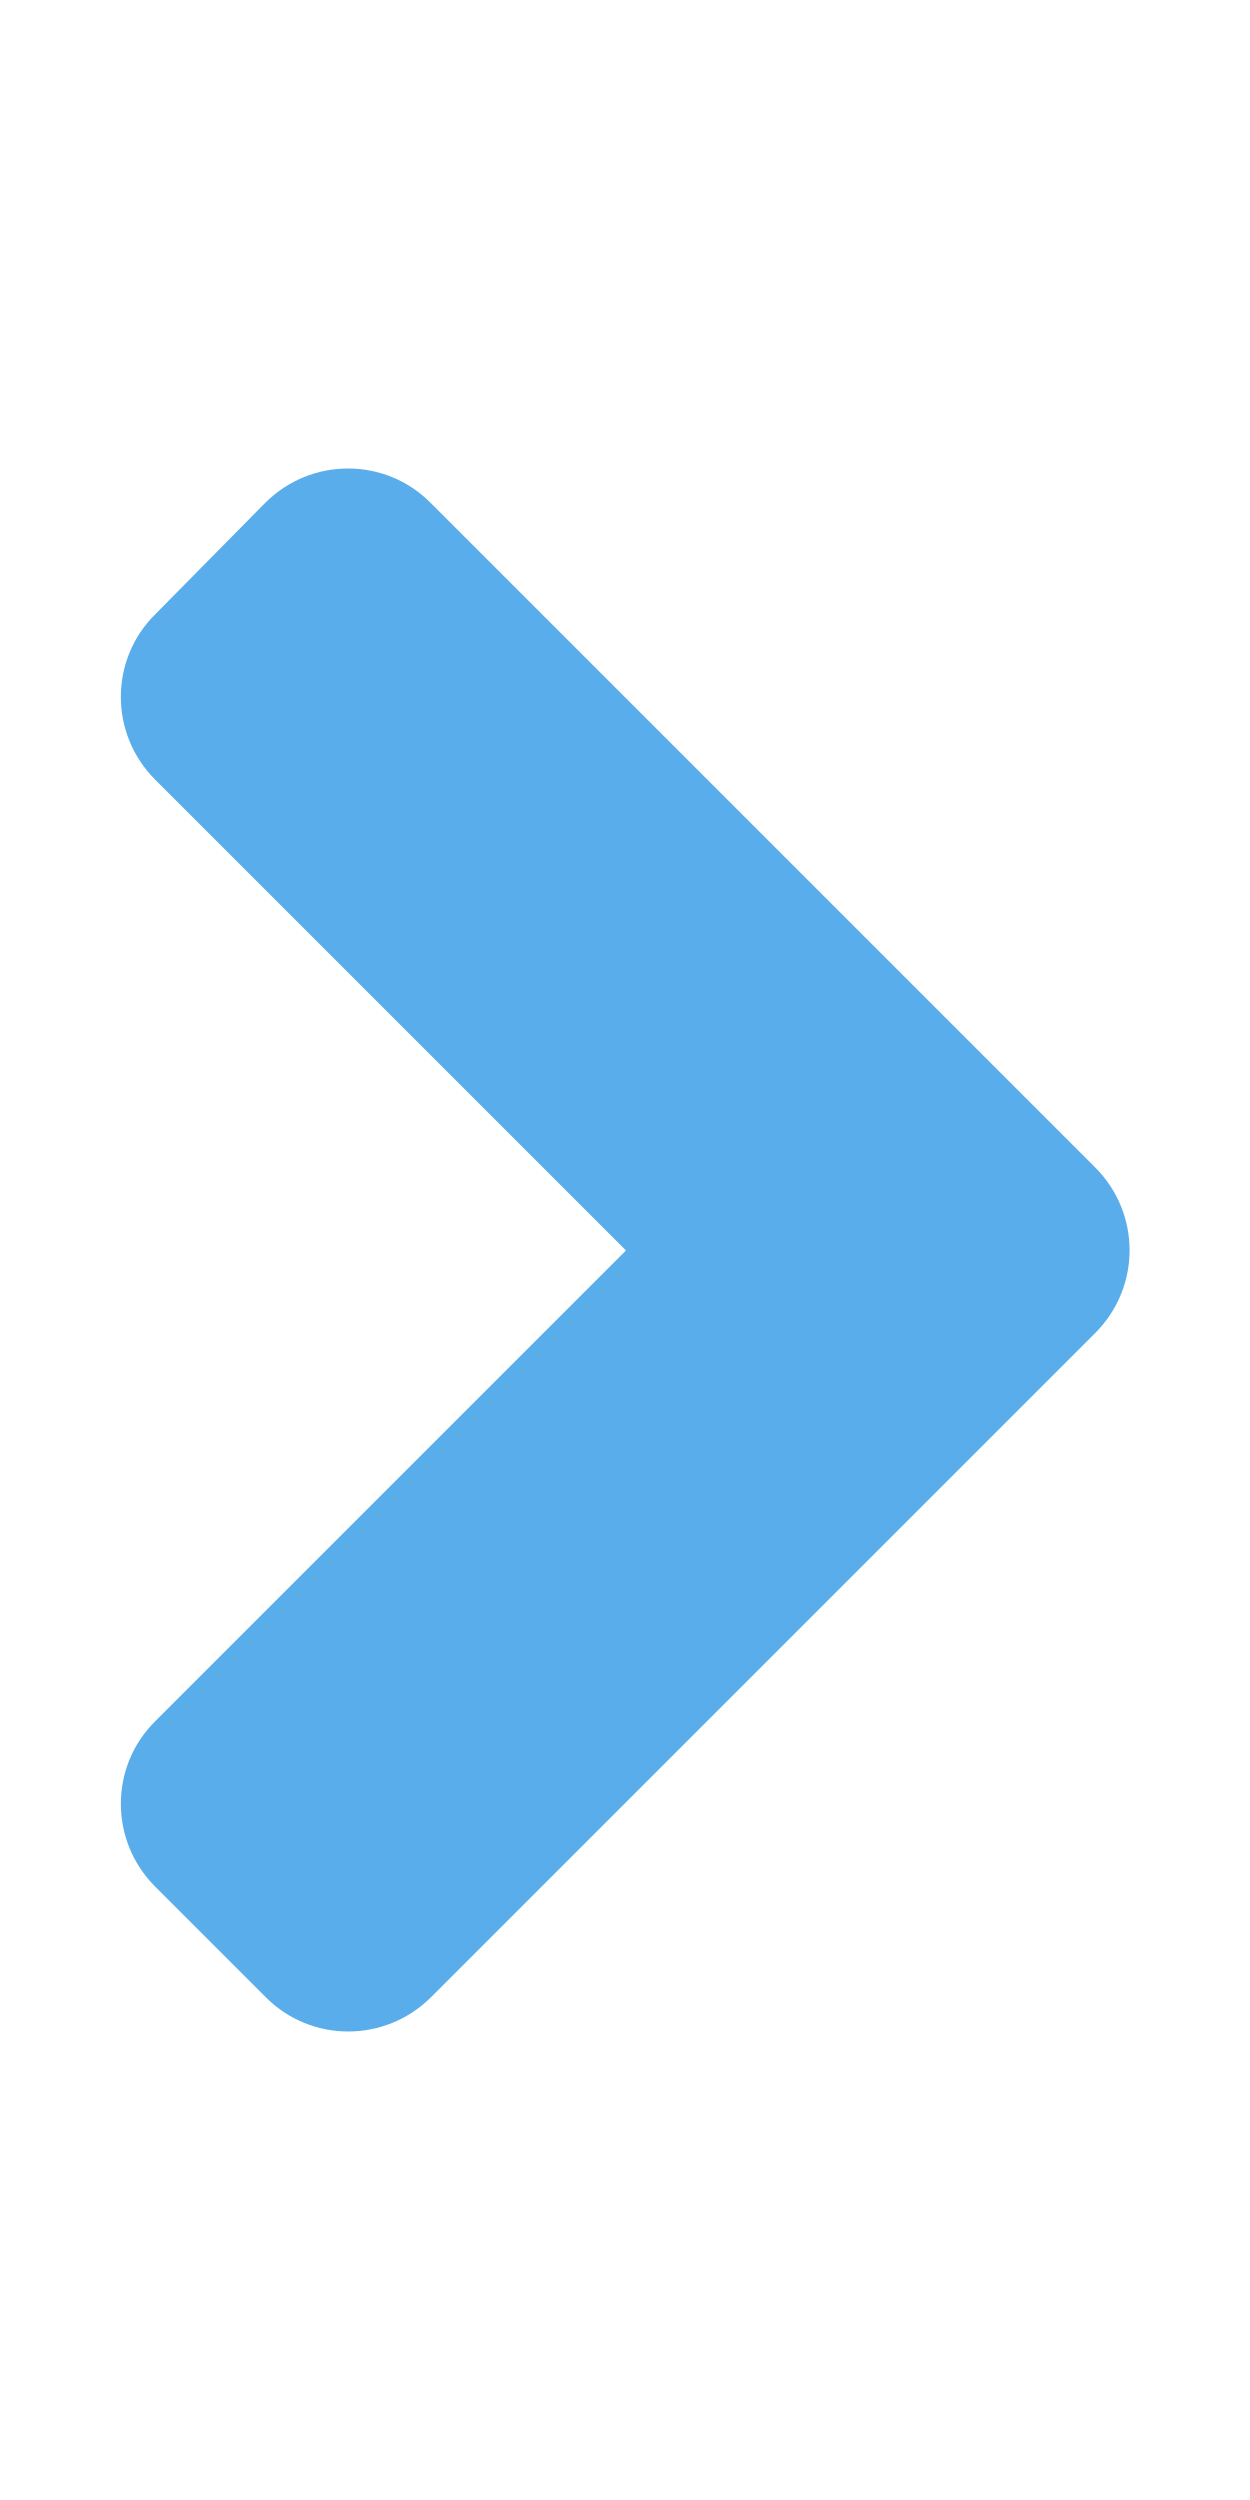
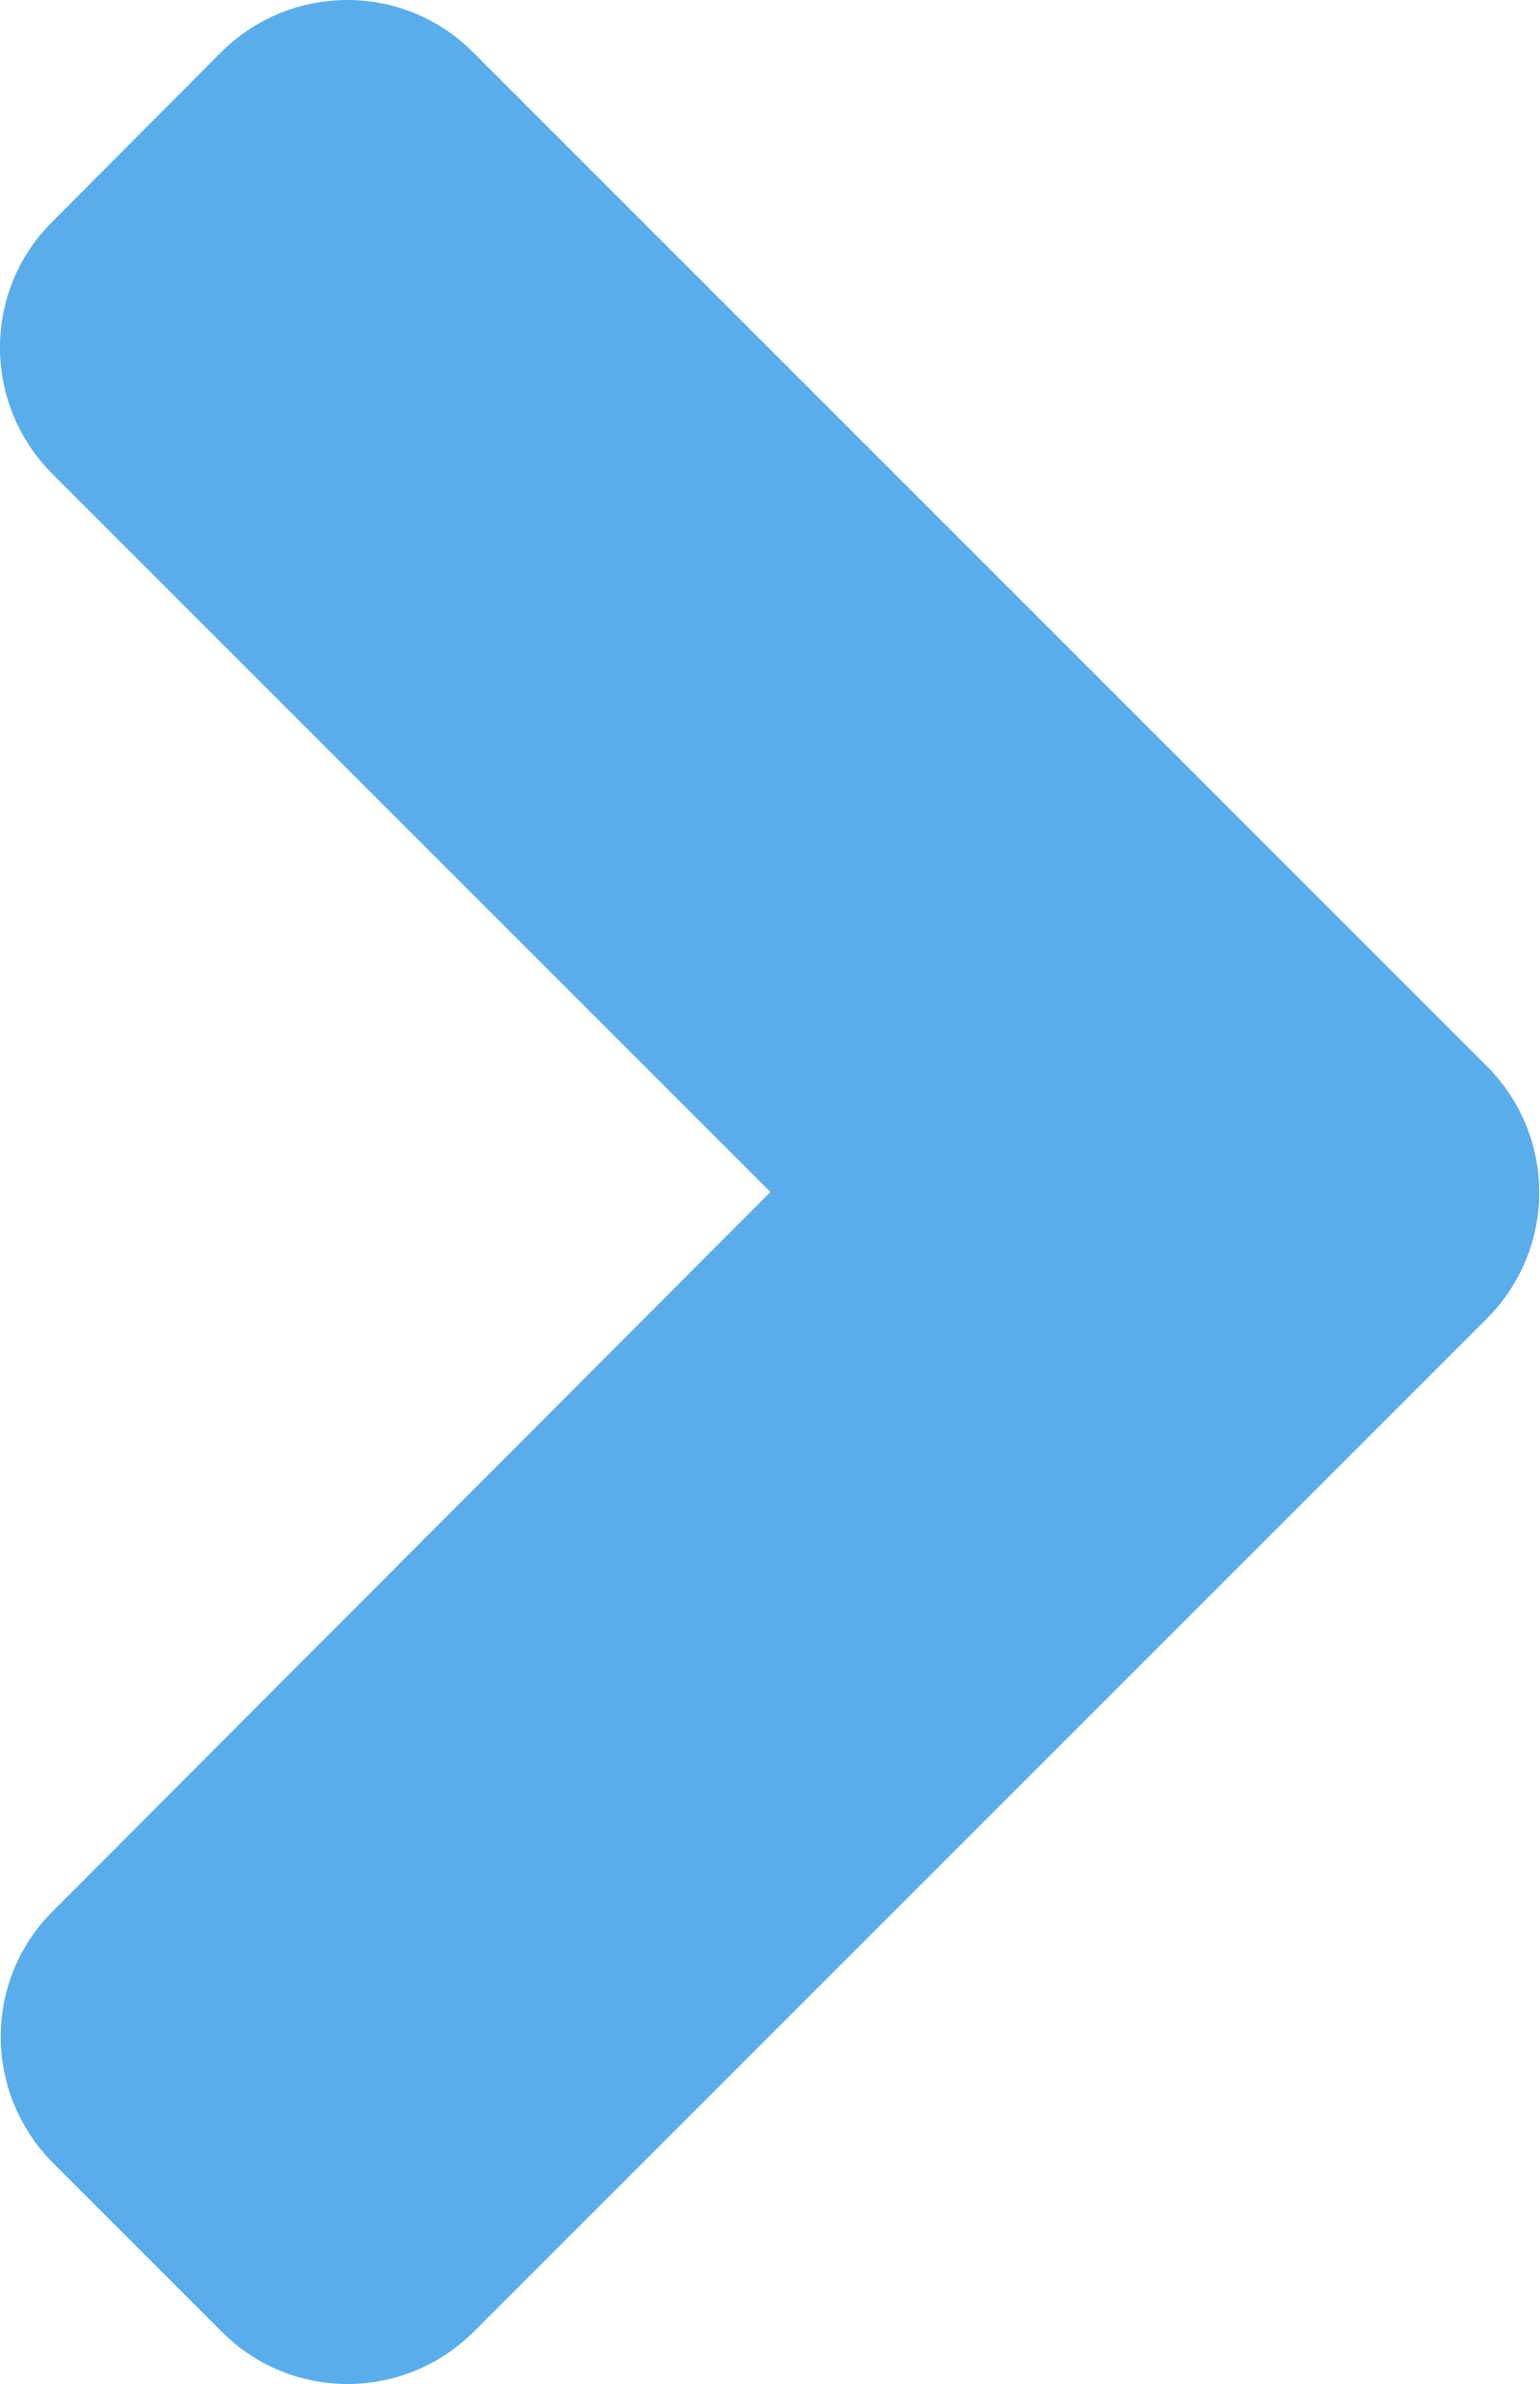
- <svg xmlns="http://www.w3.org/2000/svg" aria-hidden="false" data-prefix="fas" data-icon="angle-right" class="svg-inline--fa fa-angle-right fa-w-8" role="img" viewBox="0 0 256 512">
-   <path fill="#59adeb" d="M224.3 273l-136 136c-9.4 9.4-24.6 9.4-33.9 0l-22.6-22.6c-9.4-9.4-9.4-24.6 0-33.9l96.4-96.4-96.4-96.4c-9.4-9.4-9.4-24.6 0-33.9L54.3 103c9.4-9.4 24.6-9.4 33.9 0l136 136c9.5 9.4 9.5 24.6.1 34z" />
+ <svg xmlns="http://www.w3.org/2000/svg" version="1.1" id="Layer_1" x="0px" y="0px" width="98.41px" height="152.41px" viewBox="0 0 98.41 152.41" enable-background="new 0 0 98.41 152.41" xml:space="preserve">
+   <path fill="#59ADEB" d="M95.058,84.299l-64.754,64.755c-4.475,4.476-11.713,4.476-16.141,0l-10.76-10.761  c-4.477-4.476-4.477-11.713,0-16.142l45.851-45.946l-45.9-45.899c-4.475-4.476-4.475-11.713,0-16.141L14.117,3.356  c4.475-4.476,11.713-4.476,16.141,0L95.011,68.11C99.535,72.587,99.535,79.823,95.058,84.299L95.058,84.299z" />
</svg>
